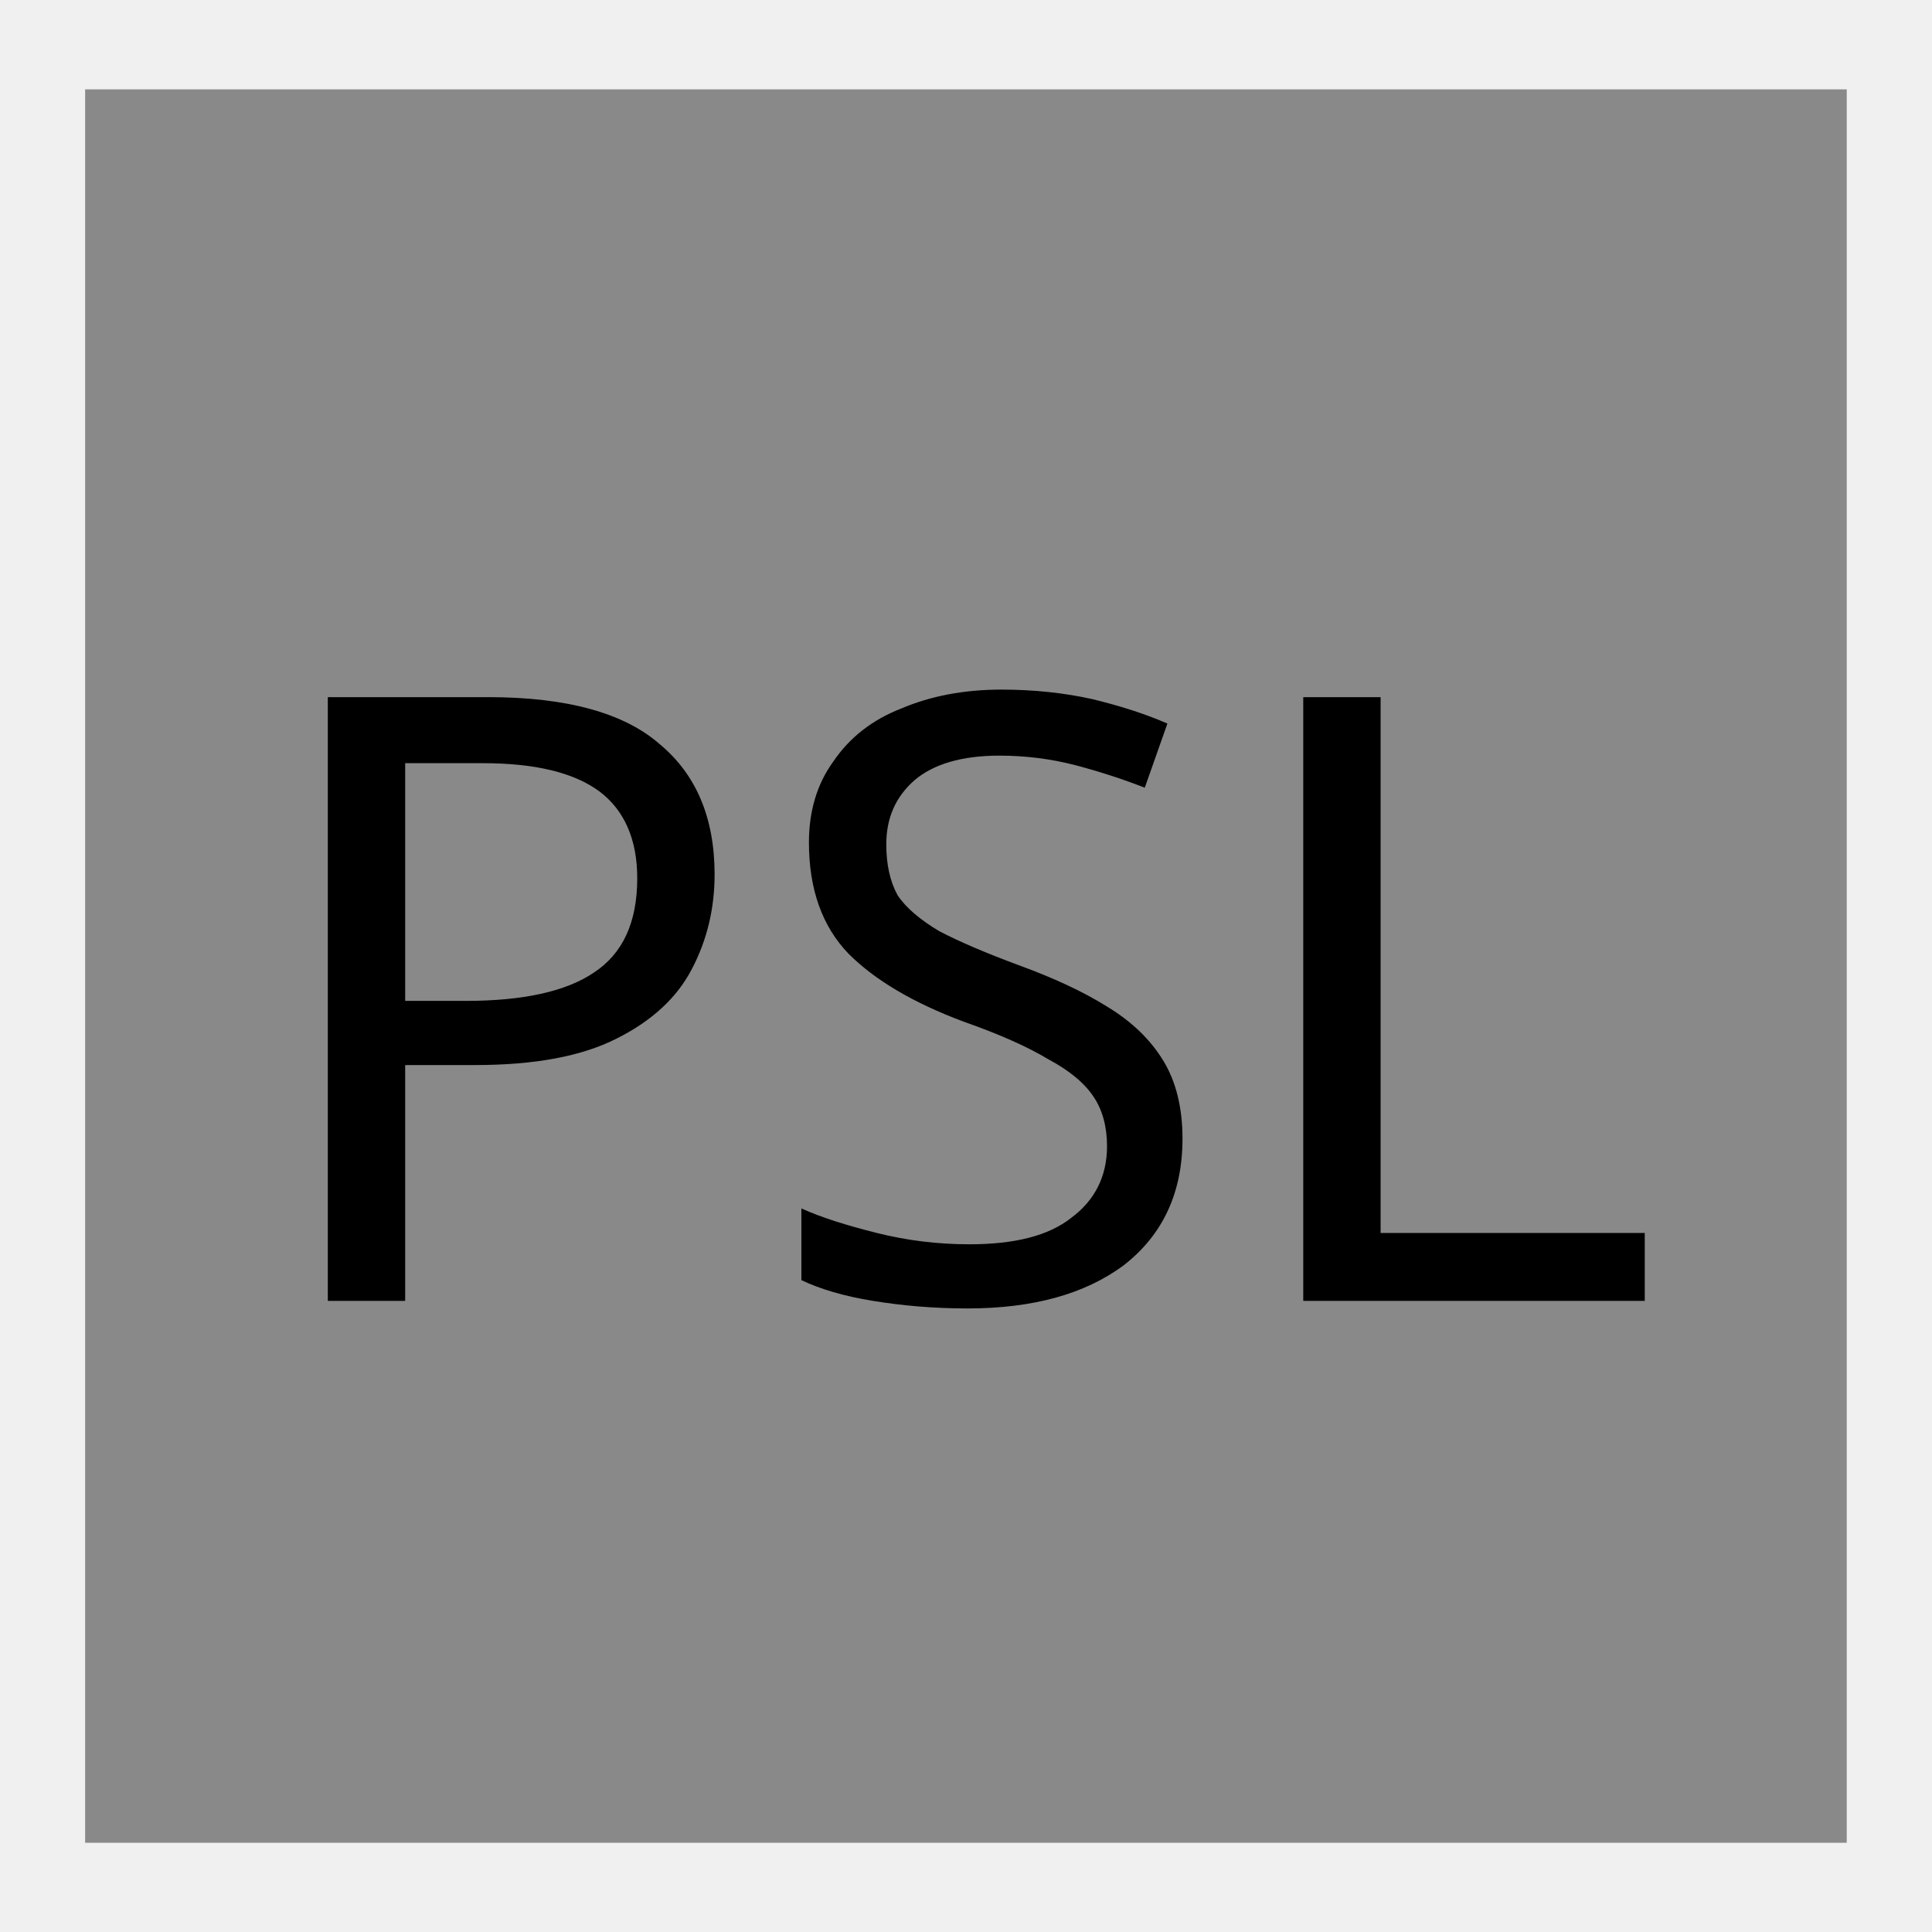
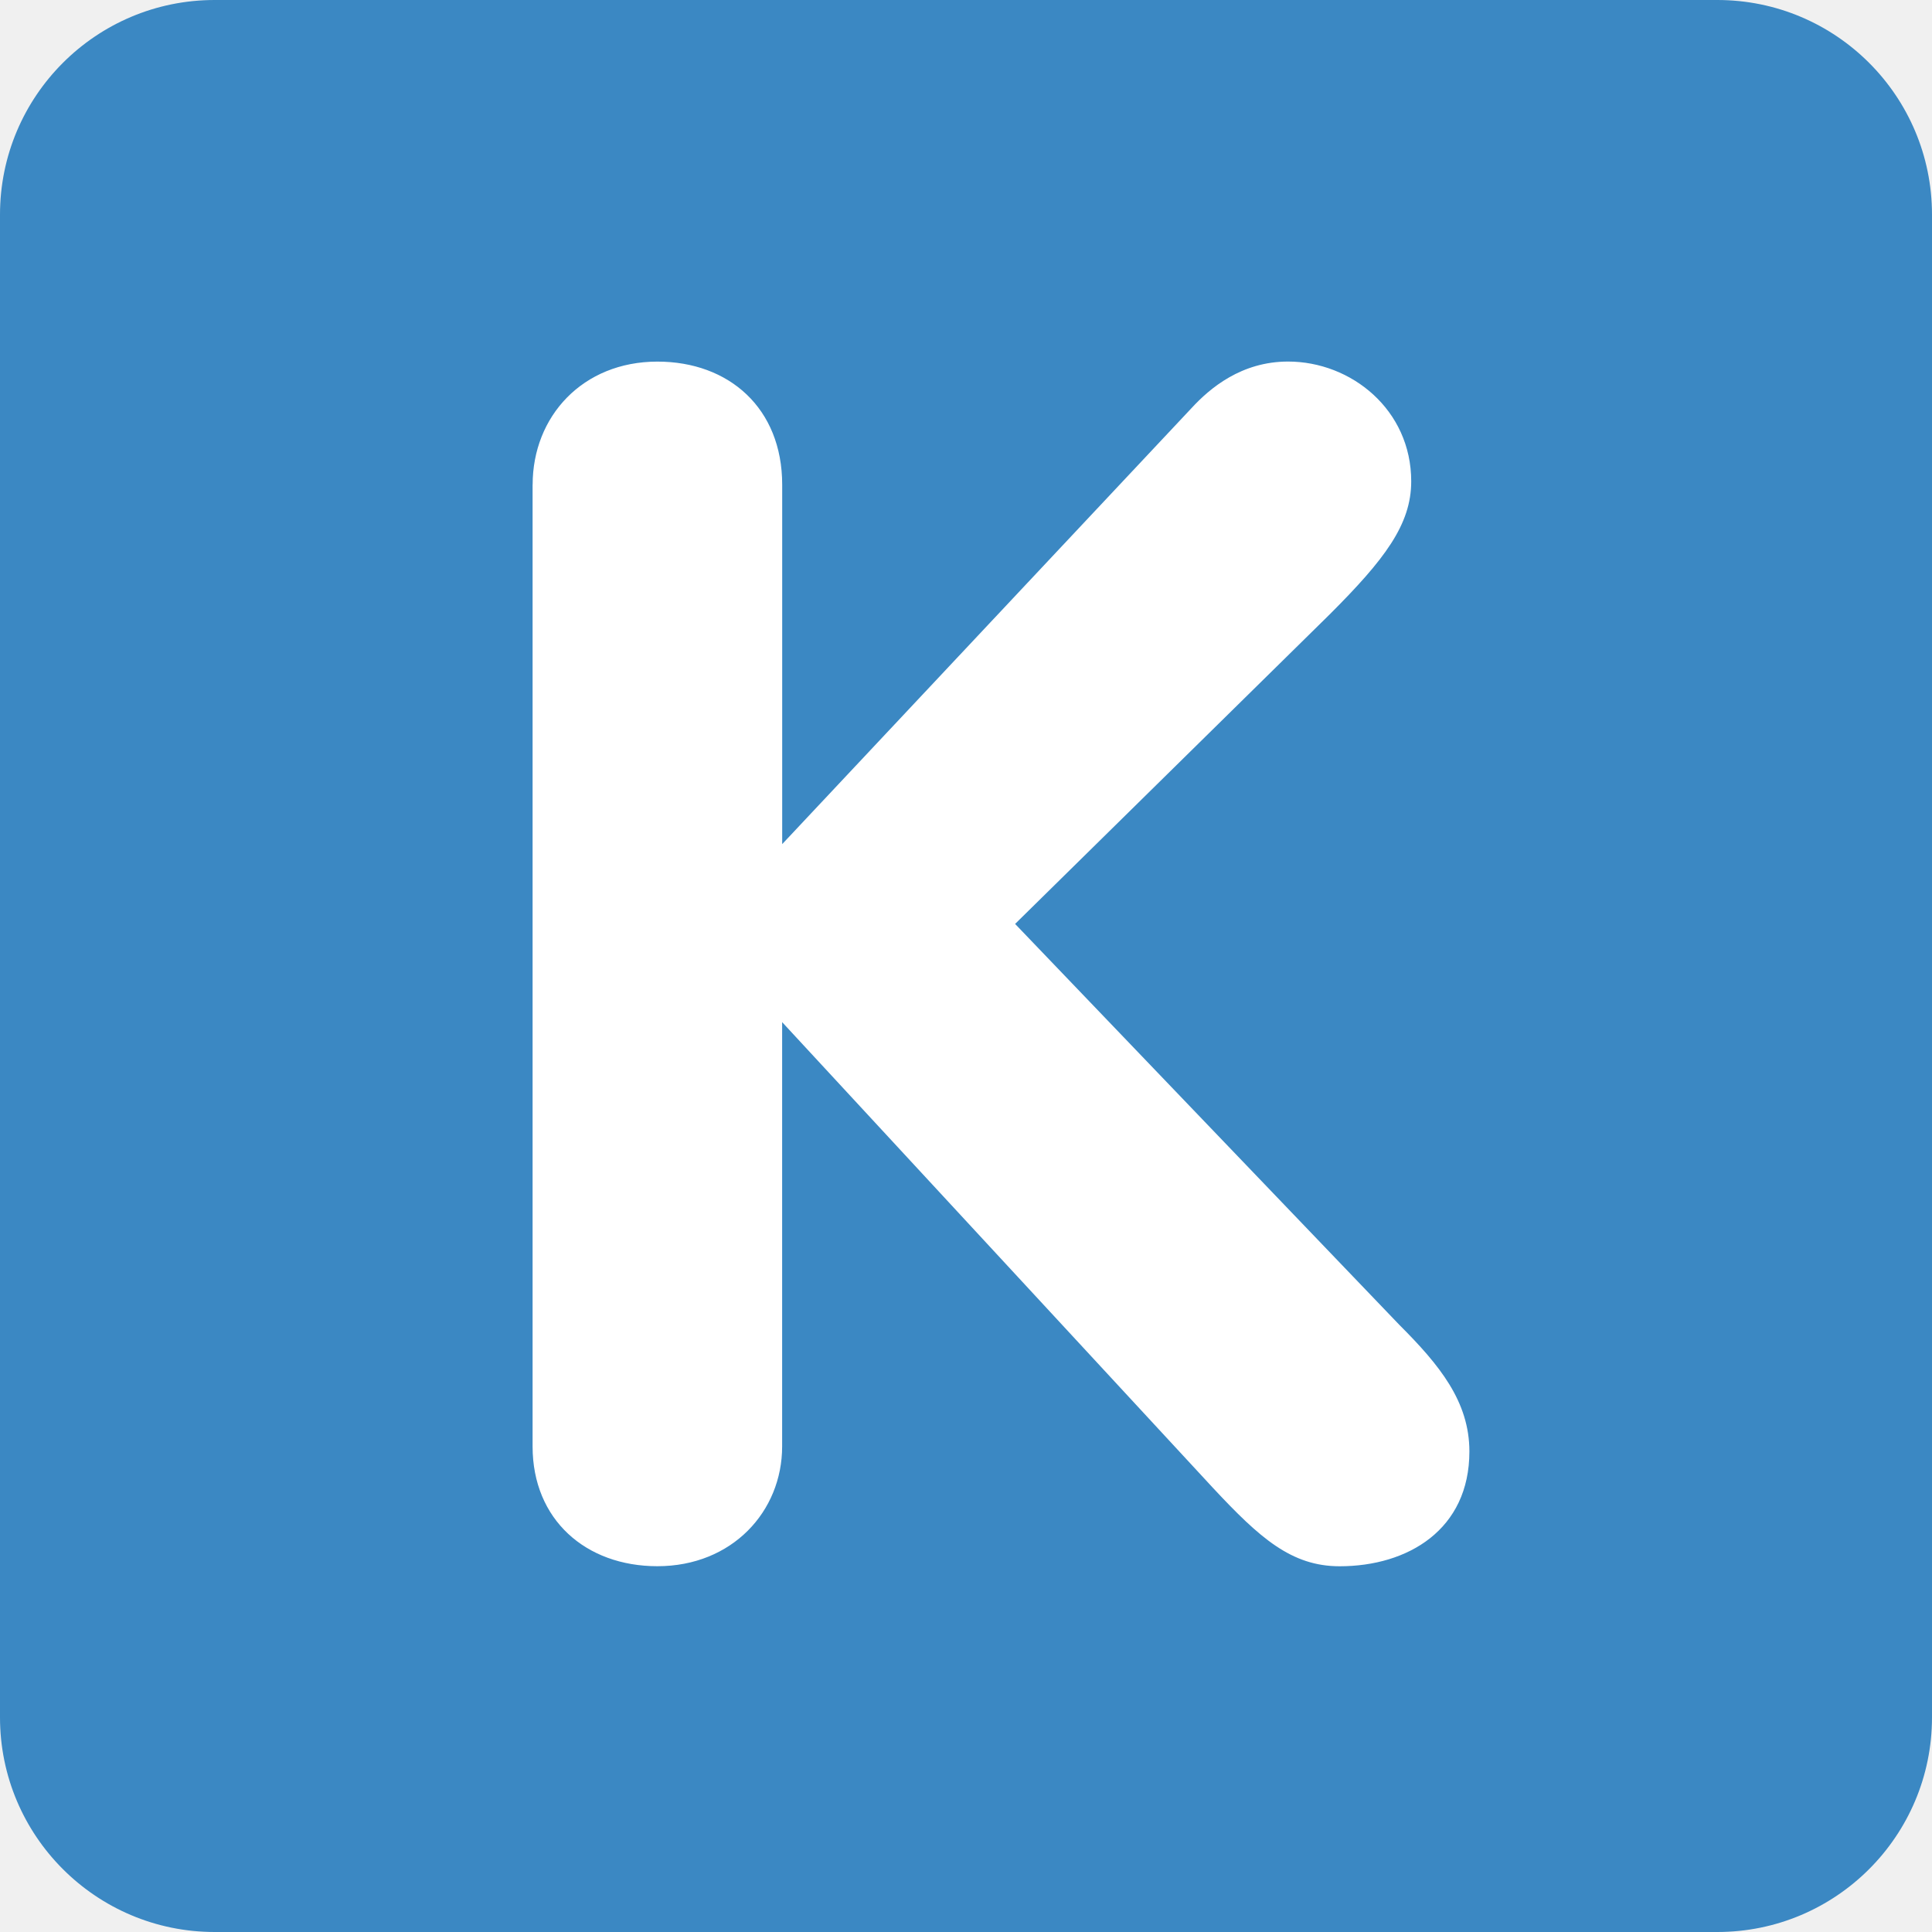
- <svg xmlns="http://www.w3.org/2000/svg" width="16" height="16">
-   <g>
-     <rect id="svg_5" height="14.521" width="14.589" y="0.74" x="0.705" stroke-width="0" stroke="#000" fill="#898989" />
-     <text transform="matrix(1 0 0 1 0 0)" stroke-width="0" xml:space="preserve" text-anchor="start" font-family="Noto Sans JP" font-size="7" id="svg_1" y="10.774" x="2.042" stroke="#000" fill="#000000">PSL</text>
-   </g>
+ <svg xmlns="http://www.w3.org/2000/svg" width="800px" height="800px" viewBox="0 0 36 36" aria-hidden="true" role="img" class="iconify iconify--twemoji" preserveAspectRatio="xMidYMid meet">
+   <path fill="#3B88C3" d="M36 32a4 4 0 0 1-4 4H4a4 4 0 0 1-4-4V4a4 4 0 0 1 4-4h28a4 4 0 0 1 4 4v28z" />
+   <path fill="#FFF" d="M9.925 9.032c0-1.271.93-2.294 2.325-2.294c1.333 0 2.325.868 2.325 2.294v6.697l7.627-8.124c.342-.372.93-.868 1.799-.868c1.178 0 2.295.899 2.295 2.232c0 .806-.496 1.457-1.52 2.48l-5.861 5.767l7.162 7.473c.744.744 1.303 1.426 1.303 2.357c0 1.457-1.146 2.139-2.418 2.139c-.898 0-1.488-.526-2.357-1.457l-8.031-8.682v7.906c0 1.21-.93 2.232-2.325 2.232c-1.333 0-2.325-.867-2.325-2.232V9.032z" />
</svg>
